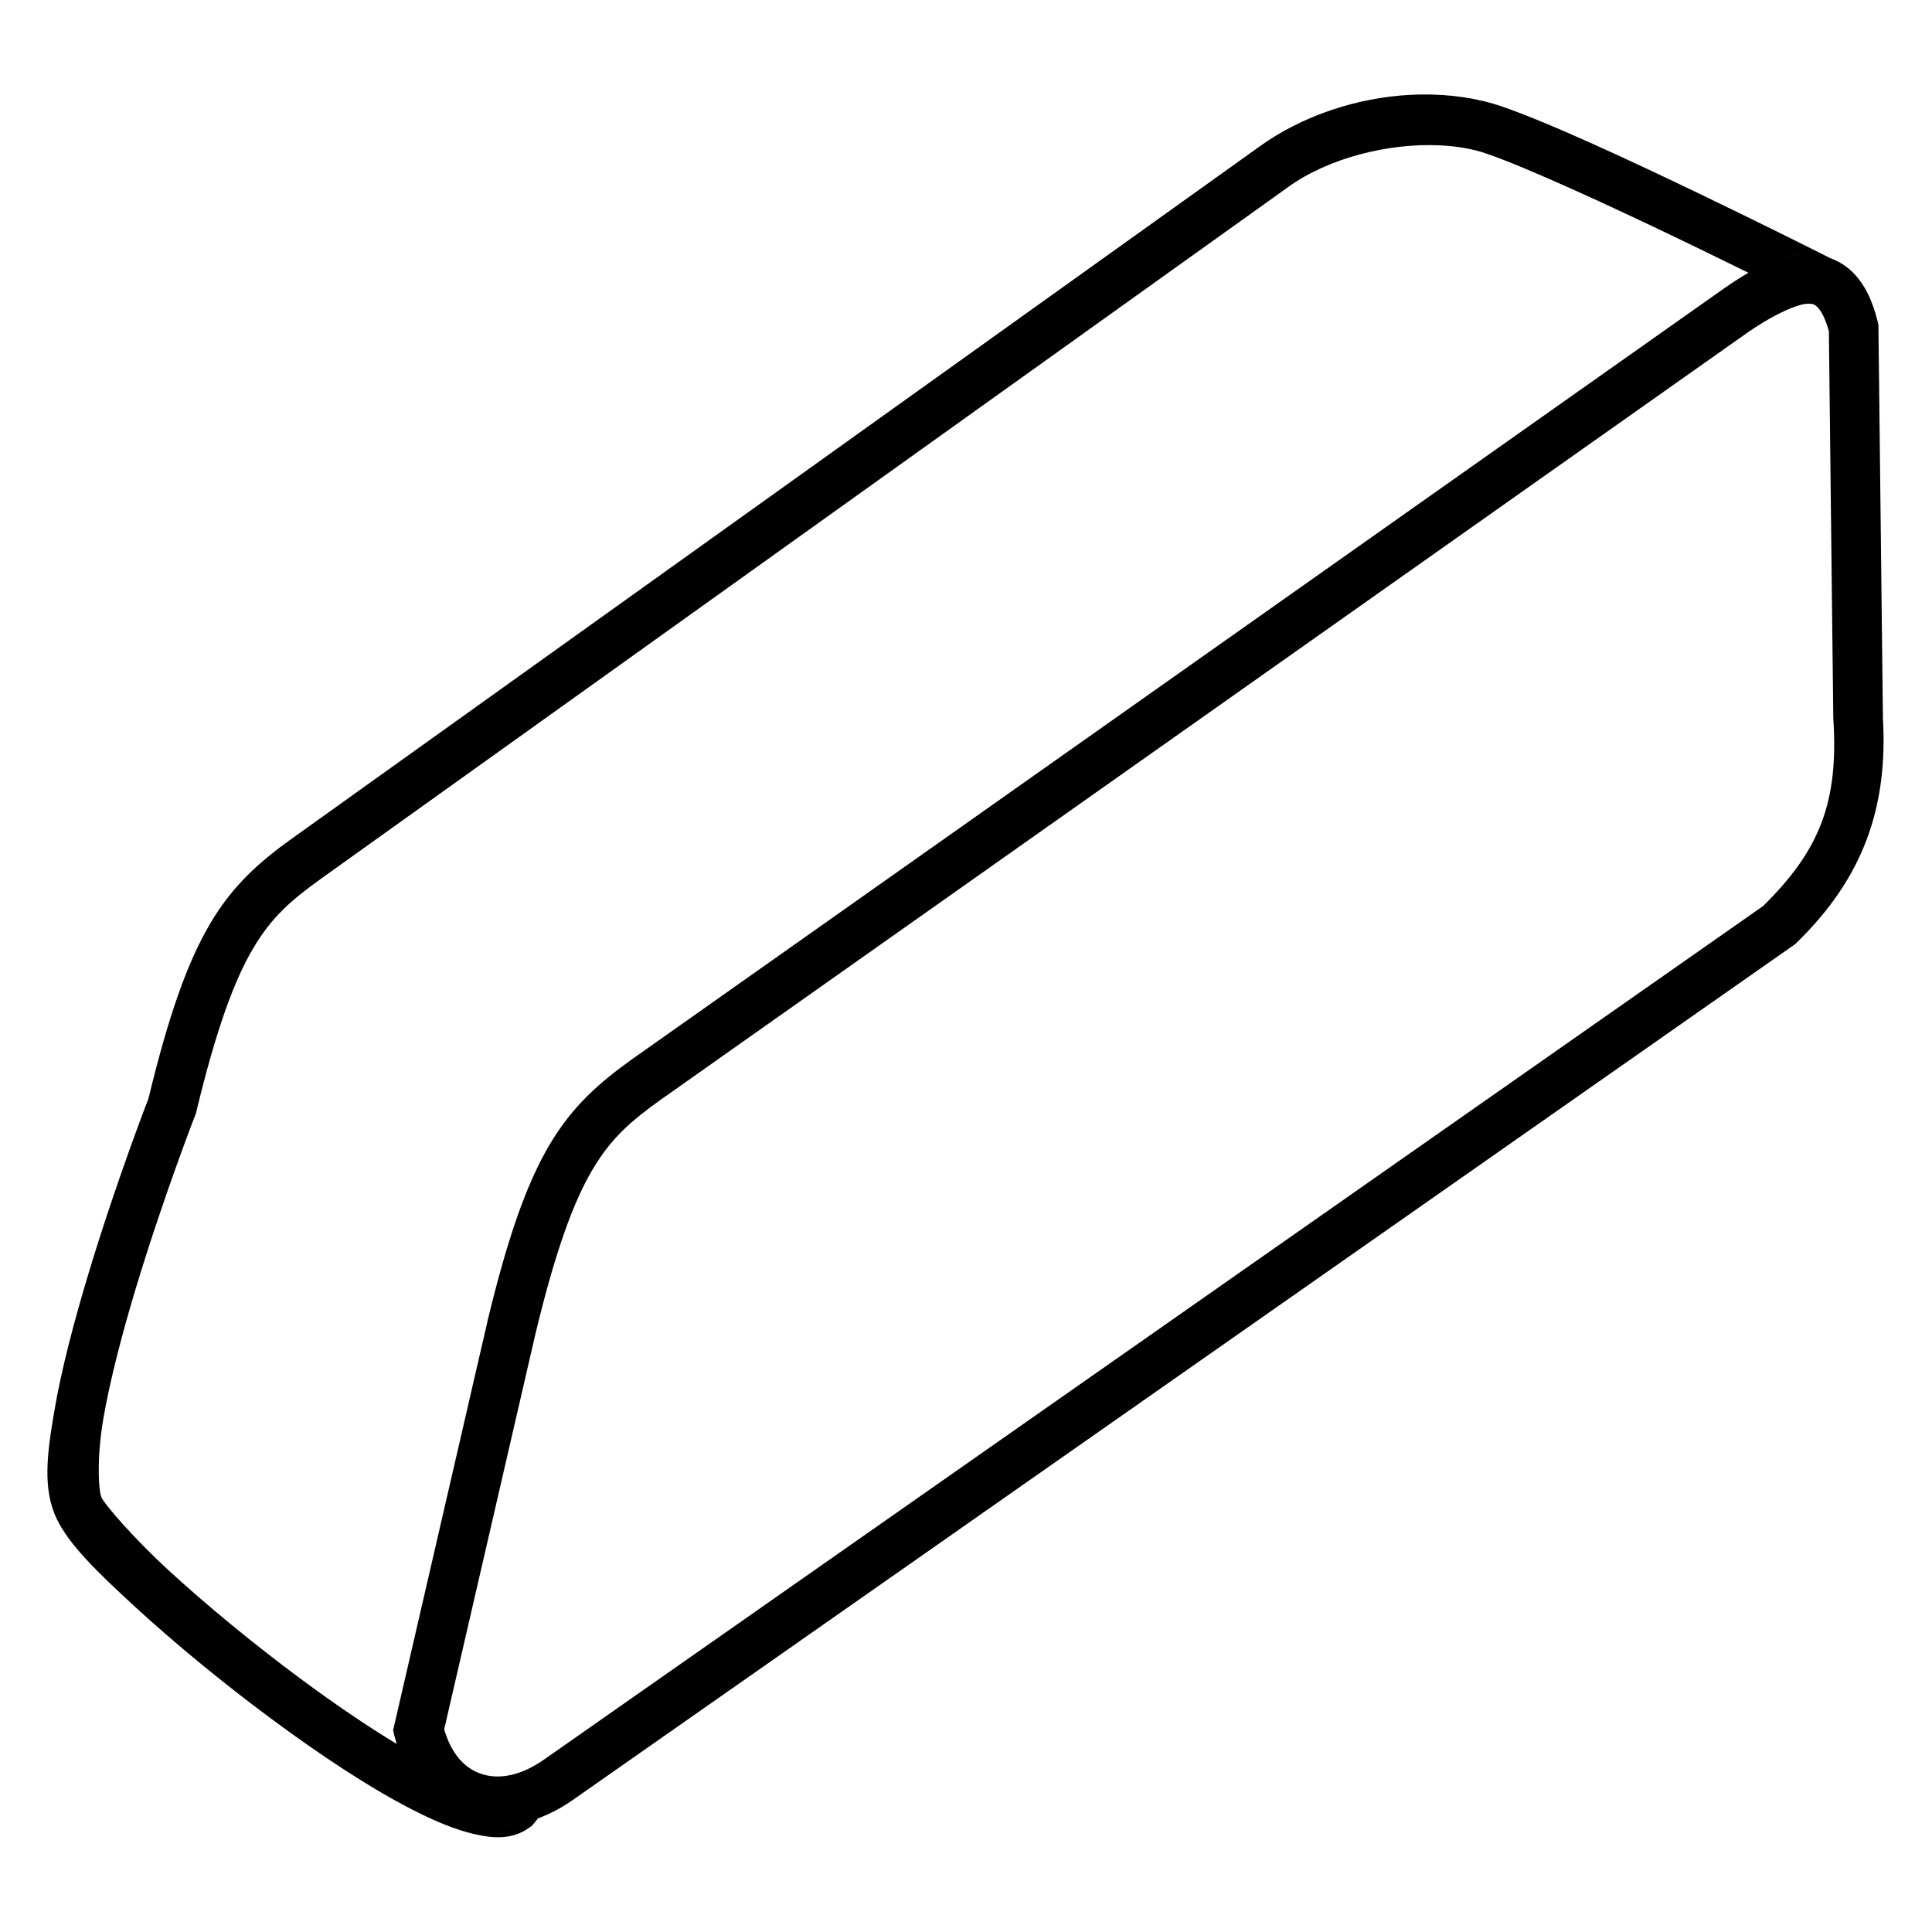
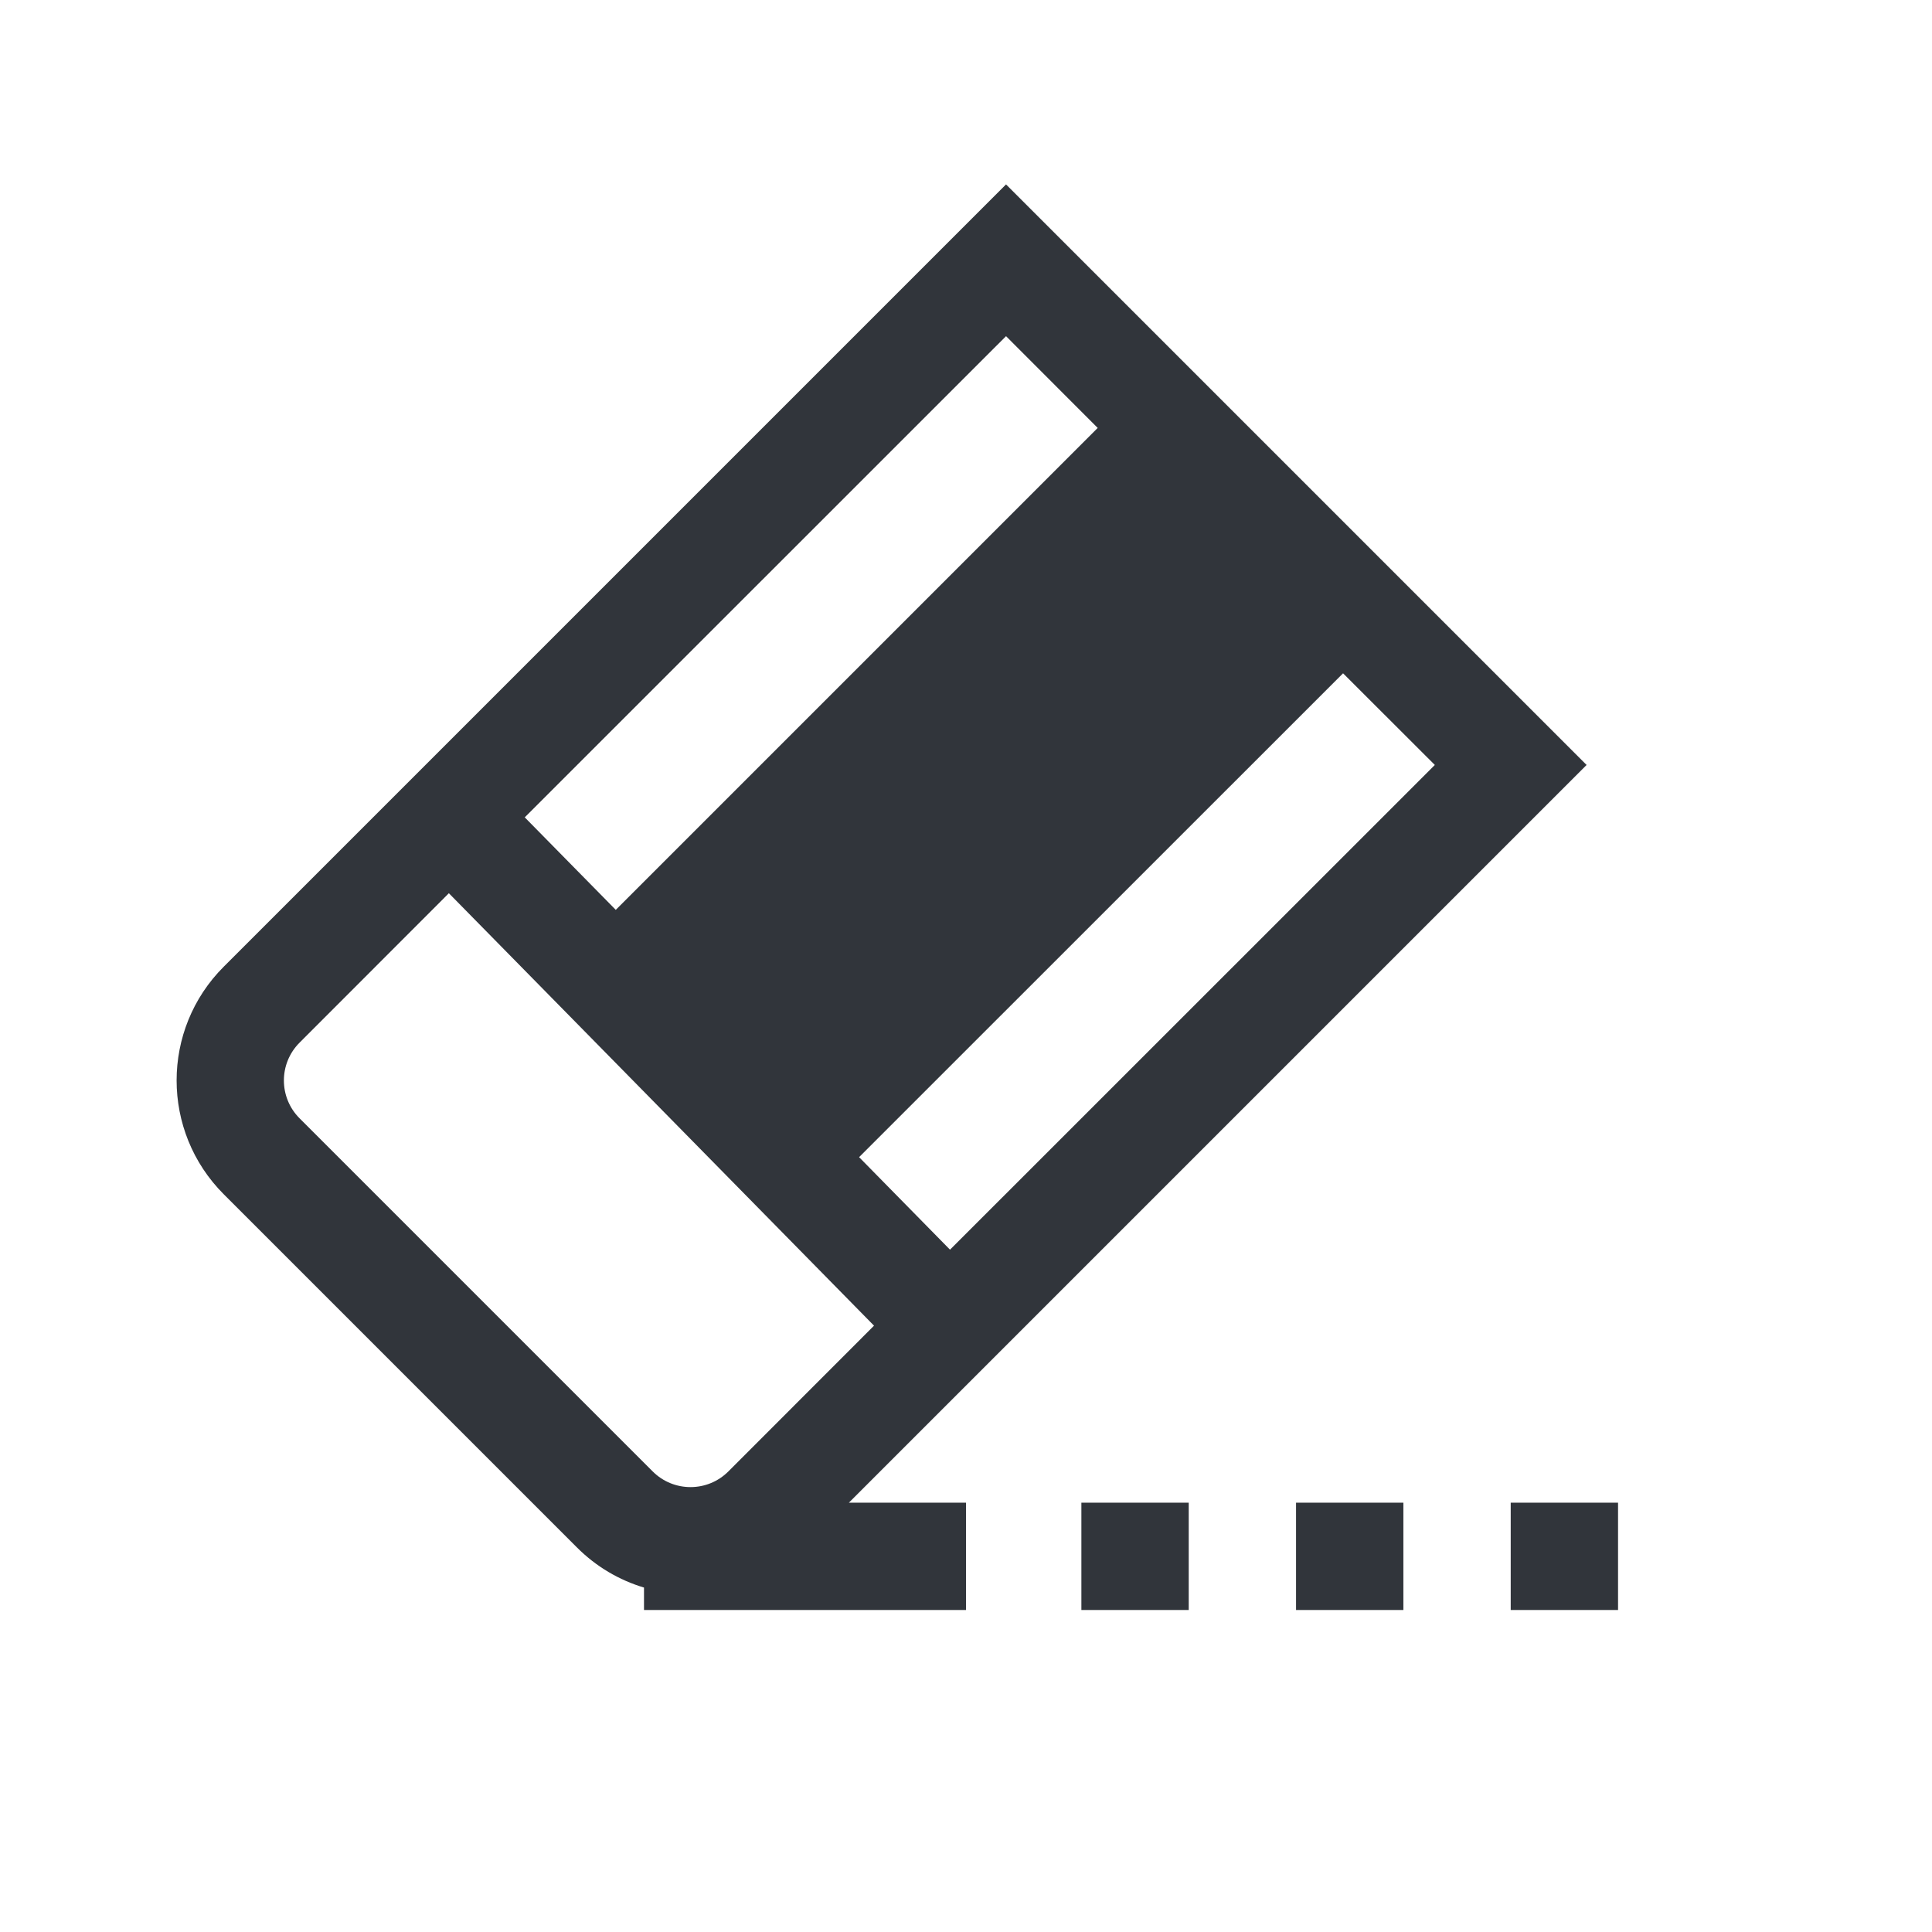
- <svg xmlns="http://www.w3.org/2000/svg" width="1000px" height="1000px" viewBox="0 0 1000 1000" version="1.1" id="svg2">
-   <defs id="defs11" />
-   <path id="path7" d="m 935.125,131.531 c -16.775,0.337 -31.692,9.735 -48.156,21.562 -0.032,0.023 -0.062,0.04 -0.094,0.062 l -560.031,395.312 -0.031,0.031 -0.062,0.031 c -16.263,11.714 -30.435,23.848 -42.312,44 -11.877,20.152 -21.594,47.629 -32.156,91.438 l 0,0.062 0,0.062 -48.125,208.531 -0.688,3 0.719,2.938 c 5.282,21.522 18.66,37.785 36.5,43.875 17.798,6.076 38.372,1.747 56.625,-11.344 0.043,-0.031 0.082,-0.063 0.125,-0.094 L 928.281,489.312 929.125,488.719 929.875,488 c 34.183,-33.262 47.501,-69.646 44.688,-116.75 l 0.031,0 -2.312,-201.812 -0.031,-1.469 -0.344,-1.438 c -2.596,-10.545 -6.499,-19.164 -12.906,-25.562 -6.407,-6.399 -15.472,-9.606 -23.875,-9.438 z m 0.5,25.688 c 2.792,-0.056 3.519,0.209 5.219,1.906 1.602,1.599 3.929,5.467 5.781,12.344 l 2.281,200.094 0,0.312 0.031,0.344 C 951.587,414.369 942.502,439.616 912.531,469 L 282.562,910.062 282.5,910.125 l -0.062,0.031 c -13.246,9.535 -24.766,10.929 -33.438,7.969 -8.13,-2.775 -15.187,-9.715 -19.094,-23 L 277.25,689.969 c 0.006,-0.025 0.025,-0.038 0.031,-0.062 l 0,-0.062 c 10.274,-42.586 19.536,-67.716 29.281,-84.25 9.735,-16.517 19.829,-25.155 35.094,-36.156 l 0.094,-0.062 560.031,-395.312 0.031,-0.031 0.062,-0.031 c 15.08,-10.838 28.167,-16.669 33.75,-16.781 z M 736.062,48.906 c -2.061,0.023 -4.117,0.076 -6.188,0.188 -27.589,1.481 -55.785,10.782 -77.969,26.75 -0.012,0.008 -0.019,0.023 -0.031,0.031 L 151.156,434 l -0.031,0 c -16.27,11.693 -30.435,23.854 -42.312,44 -11.803,20.02 -21.483,47.313 -31.969,90.594 -0.539,1.388 -16.671,43.008 -30.938,90.25 -7.253,24.017 -13.988,49.26 -17.781,71.469 -3.793,22.209 -6.24,40.66 1.438,56.25 6.558,13.319 20.806,27.177 40.656,45.406 19.851,18.229 44.805,38.861 70.344,57.781 25.539,18.92 51.522,36.112 73.938,47.469 11.208,5.678 21.49,9.922 31.062,12.125 9.572,2.203 19.585,3.022 28.438,-3.375 l 1.344,-0.969 1.062,-1.281 2.094,-2.531 c -12.829,4.718 -25.942,5.303 -37.812,1.25 -16.689,-5.698 -29.471,-20.301 -35.375,-39.781 C 189.763,893.256 172.687,881.603 155.844,869.125 131.05,850.756 106.614,830.558 87.562,813.062 68.511,795.567 54.355,778.795 52.594,775.219 51.028,772.039 49.951,755.038 53.438,734.625 56.924,714.212 63.394,689.677 70.469,666.25 84.618,619.396 101.125,577 101.125,577 l 0.312,-0.781 0.188,-0.844 c 10.287,-42.619 19.557,-67.797 29.312,-84.344 9.747,-16.533 19.865,-25.164 35.156,-36.156 0.013,-0.009 0.019,-0.022 0.031,-0.031 L 666.844,96.75 666.875,96.719 c 20.747,-14.944 51.759,-22.691 78.094,-21.5 8.778,0.397 17.032,1.772 24.219,4.219 20.809,7.103 64.081,27.028 101.219,44.906 13.238,6.373 24.642,11.956 34.562,16.844 9.885,-5.69 19.651,-9.445 30.156,-9.656 4.077,-0.082 8.304,0.639 12.312,2.125 -7.465,-3.761 -33.961,-17.074 -65.875,-32.438 C 844.161,83.214 801.645,63.408 777.469,55.156 l 0,-0.031 C 764.626,50.753 750.489,48.747 736.062,48.906 z" />
+ <svg xmlns="http://www.w3.org/2000/svg" width="18px" height="18px" viewBox="0 0 18 18" version="1.1">
+   <g id="Details" stroke="none" stroke-width="1" fill="none" fill-rule="evenodd">
+     <g id="Exportable-Icon-assets" transform="translate(-43, -159)" fill="#31353B" fill-rule="nonzero">
+       <g id="Combined-Shape" transform="translate(43, 159)">
+         <path d="M9.373,1.718 L14.782,7.127 L7.909,14 L9,14 L9,15 L6,15 L6,14.791 C5.77,14.722 5.554,14.597 5.373,14.415 L5.373,14.415 L2.085,11.127 C1.499,10.541 1.499,9.591 2.085,9.006 L2.085,9.006 L9.373,1.718 Z M11.075,14 L11.075,15 L10.075,15 L10.075,14 L11.075,14 Z M13.075,14 L13.075,15 L12.075,15 L12.075,14 L13.075,14 Z M15.075,14 L15.075,15 L14.075,15 L14.075,14 L15.075,14 Z M4.182,8.322 L2.792,9.713 C2.596,9.908 2.596,10.225 2.792,10.42 L2.792,10.42 L6.08,13.708 C6.275,13.904 6.592,13.904 6.787,13.708 L6.787,13.708 L8.143,12.351 L4.182,8.322 Z M12.513,6.273 L8.004,10.781 L8.851,11.643 L13.368,7.127 L12.513,6.273 Z M9.373,3.132 L4.889,7.615 L5.737,8.477 L10.227,3.987 L9.373,3.132 Z" />
+       </g>
+     </g>
+   </g>
</svg>
